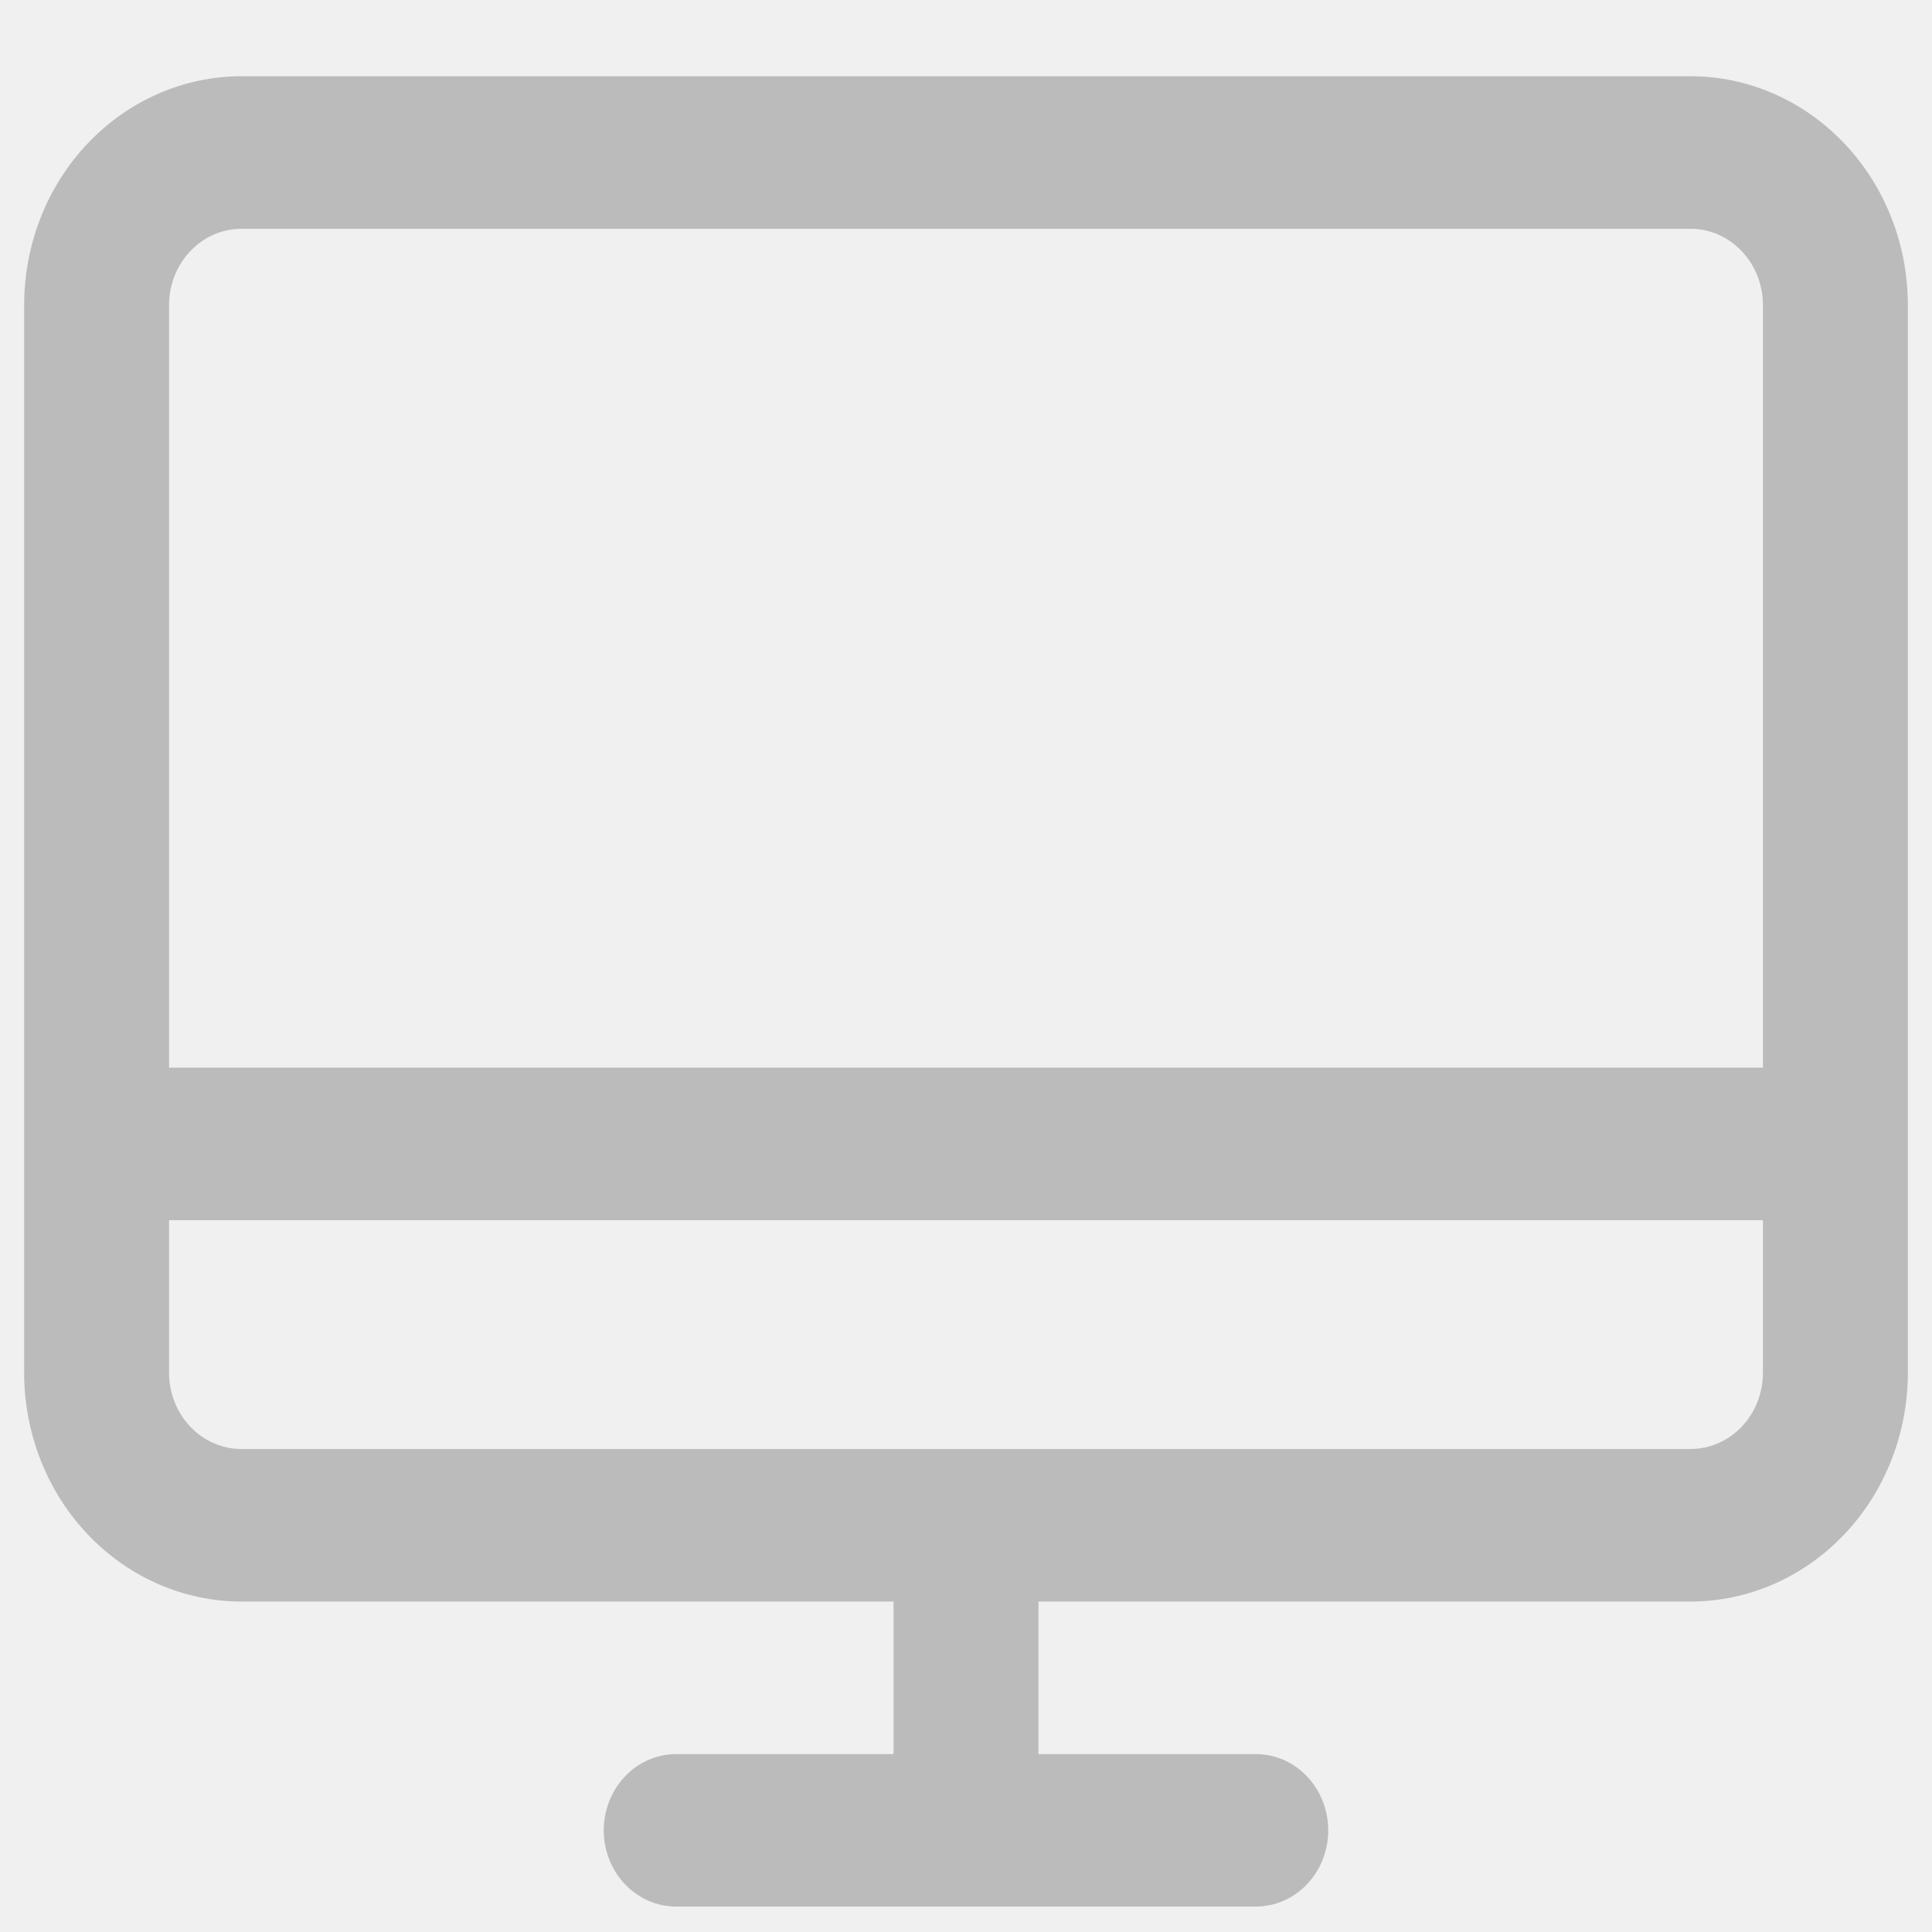
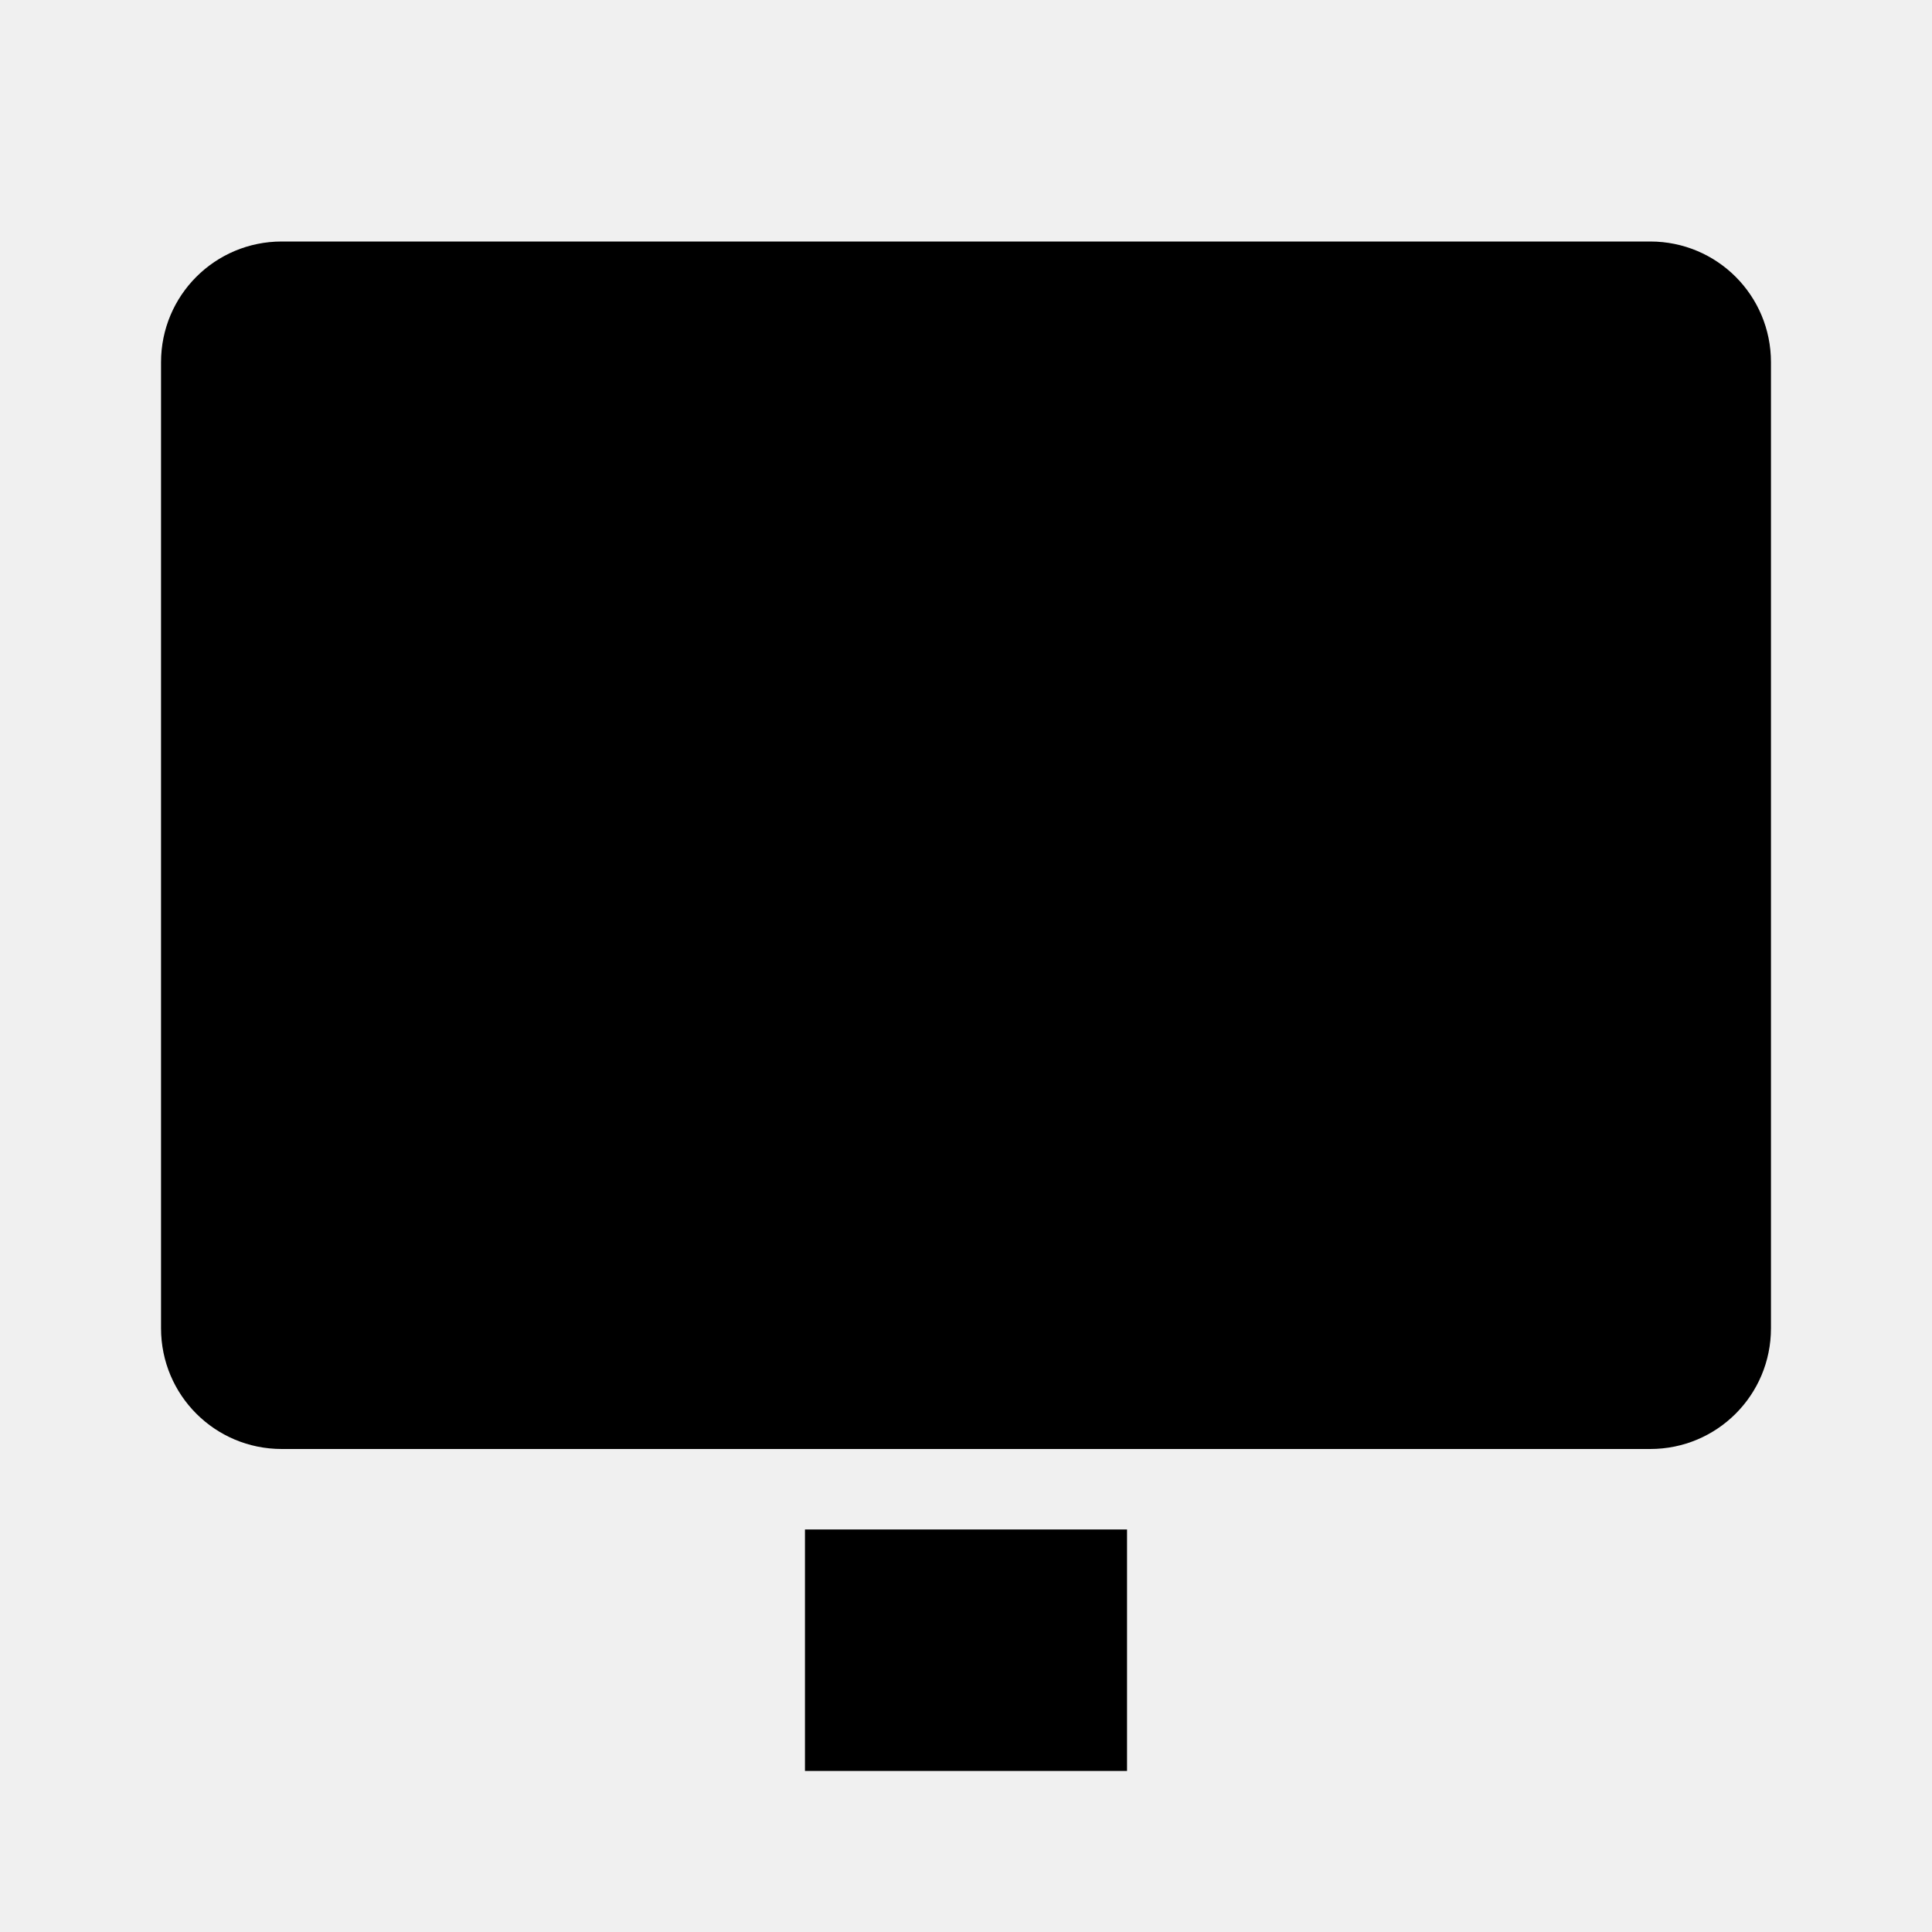
- <svg xmlns="http://www.w3.org/2000/svg" width="20" height="20" viewBox="0 0 24 24" fill="none">
-   <g clipPath="url(#clip0_415_3644)">
-     <path d="M21 0.947H3C2.284 0.947 1.597 1.247 1.091 1.78C0.584 2.313 0.3 3.036 0.3 3.789V17.053C0.3 17.806 0.584 18.529 1.091 19.062C1.597 19.595 2.284 19.895 3 19.895H11.1V21.79H8.4C8.161 21.79 7.932 21.889 7.764 22.067C7.595 22.245 7.5 22.486 7.5 22.737C7.5 22.988 7.595 23.229 7.764 23.407C7.932 23.584 8.161 23.684 8.4 23.684H15.6C15.839 23.684 16.068 23.584 16.236 23.407C16.405 23.229 16.5 22.988 16.5 22.737C16.5 22.486 16.405 22.245 16.236 22.067C16.068 21.889 15.839 21.79 15.6 21.79H12.9V19.895H21C21.716 19.895 22.403 19.595 22.909 19.062C23.416 18.529 23.7 17.806 23.7 17.053V3.789C23.7 3.036 23.416 2.313 22.909 1.78C22.403 1.247 21.716 0.947 21 0.947ZM3 2.842H21C21.239 2.842 21.468 2.942 21.636 3.12C21.805 3.297 21.9 3.538 21.9 3.789V13.263H2.1V3.789C2.1 3.538 2.195 3.297 2.364 3.12C2.532 2.942 2.761 2.842 3 2.842ZM21 18H3C2.761 18 2.532 17.9 2.364 17.723C2.195 17.545 2.1 17.304 2.1 17.053V15.158H21.9V17.053C21.9 17.304 21.805 17.545 21.636 17.723C21.468 17.9 21.239 18 21 18Z" fill="#bbb" />
-   </g>
-   <defs>
-     <clipPath id="clip0_415_3644">
-       <rect width="24" height="24" fill="white" />
-     </clipPath>
-   </defs>
+ <svg xmlns="http://www.w3.org/2000/svg" width="20" height="20" viewBox="0 0 20 20" fill="none">
+   <path d="M17.083 2.5H2.917C2.225 2.5 1.667 3.058 1.667 3.75V13.75C1.667 14.442 2.225 15 2.917 15H17.083C17.775 15 18.333 14.442 18.333 13.75V3.75C18.333 3.058 17.775 2.5 17.083 2.5ZM8.333 18.333H11.667V15.833H8.333V18.333Z" fill="black" />
</svg>
